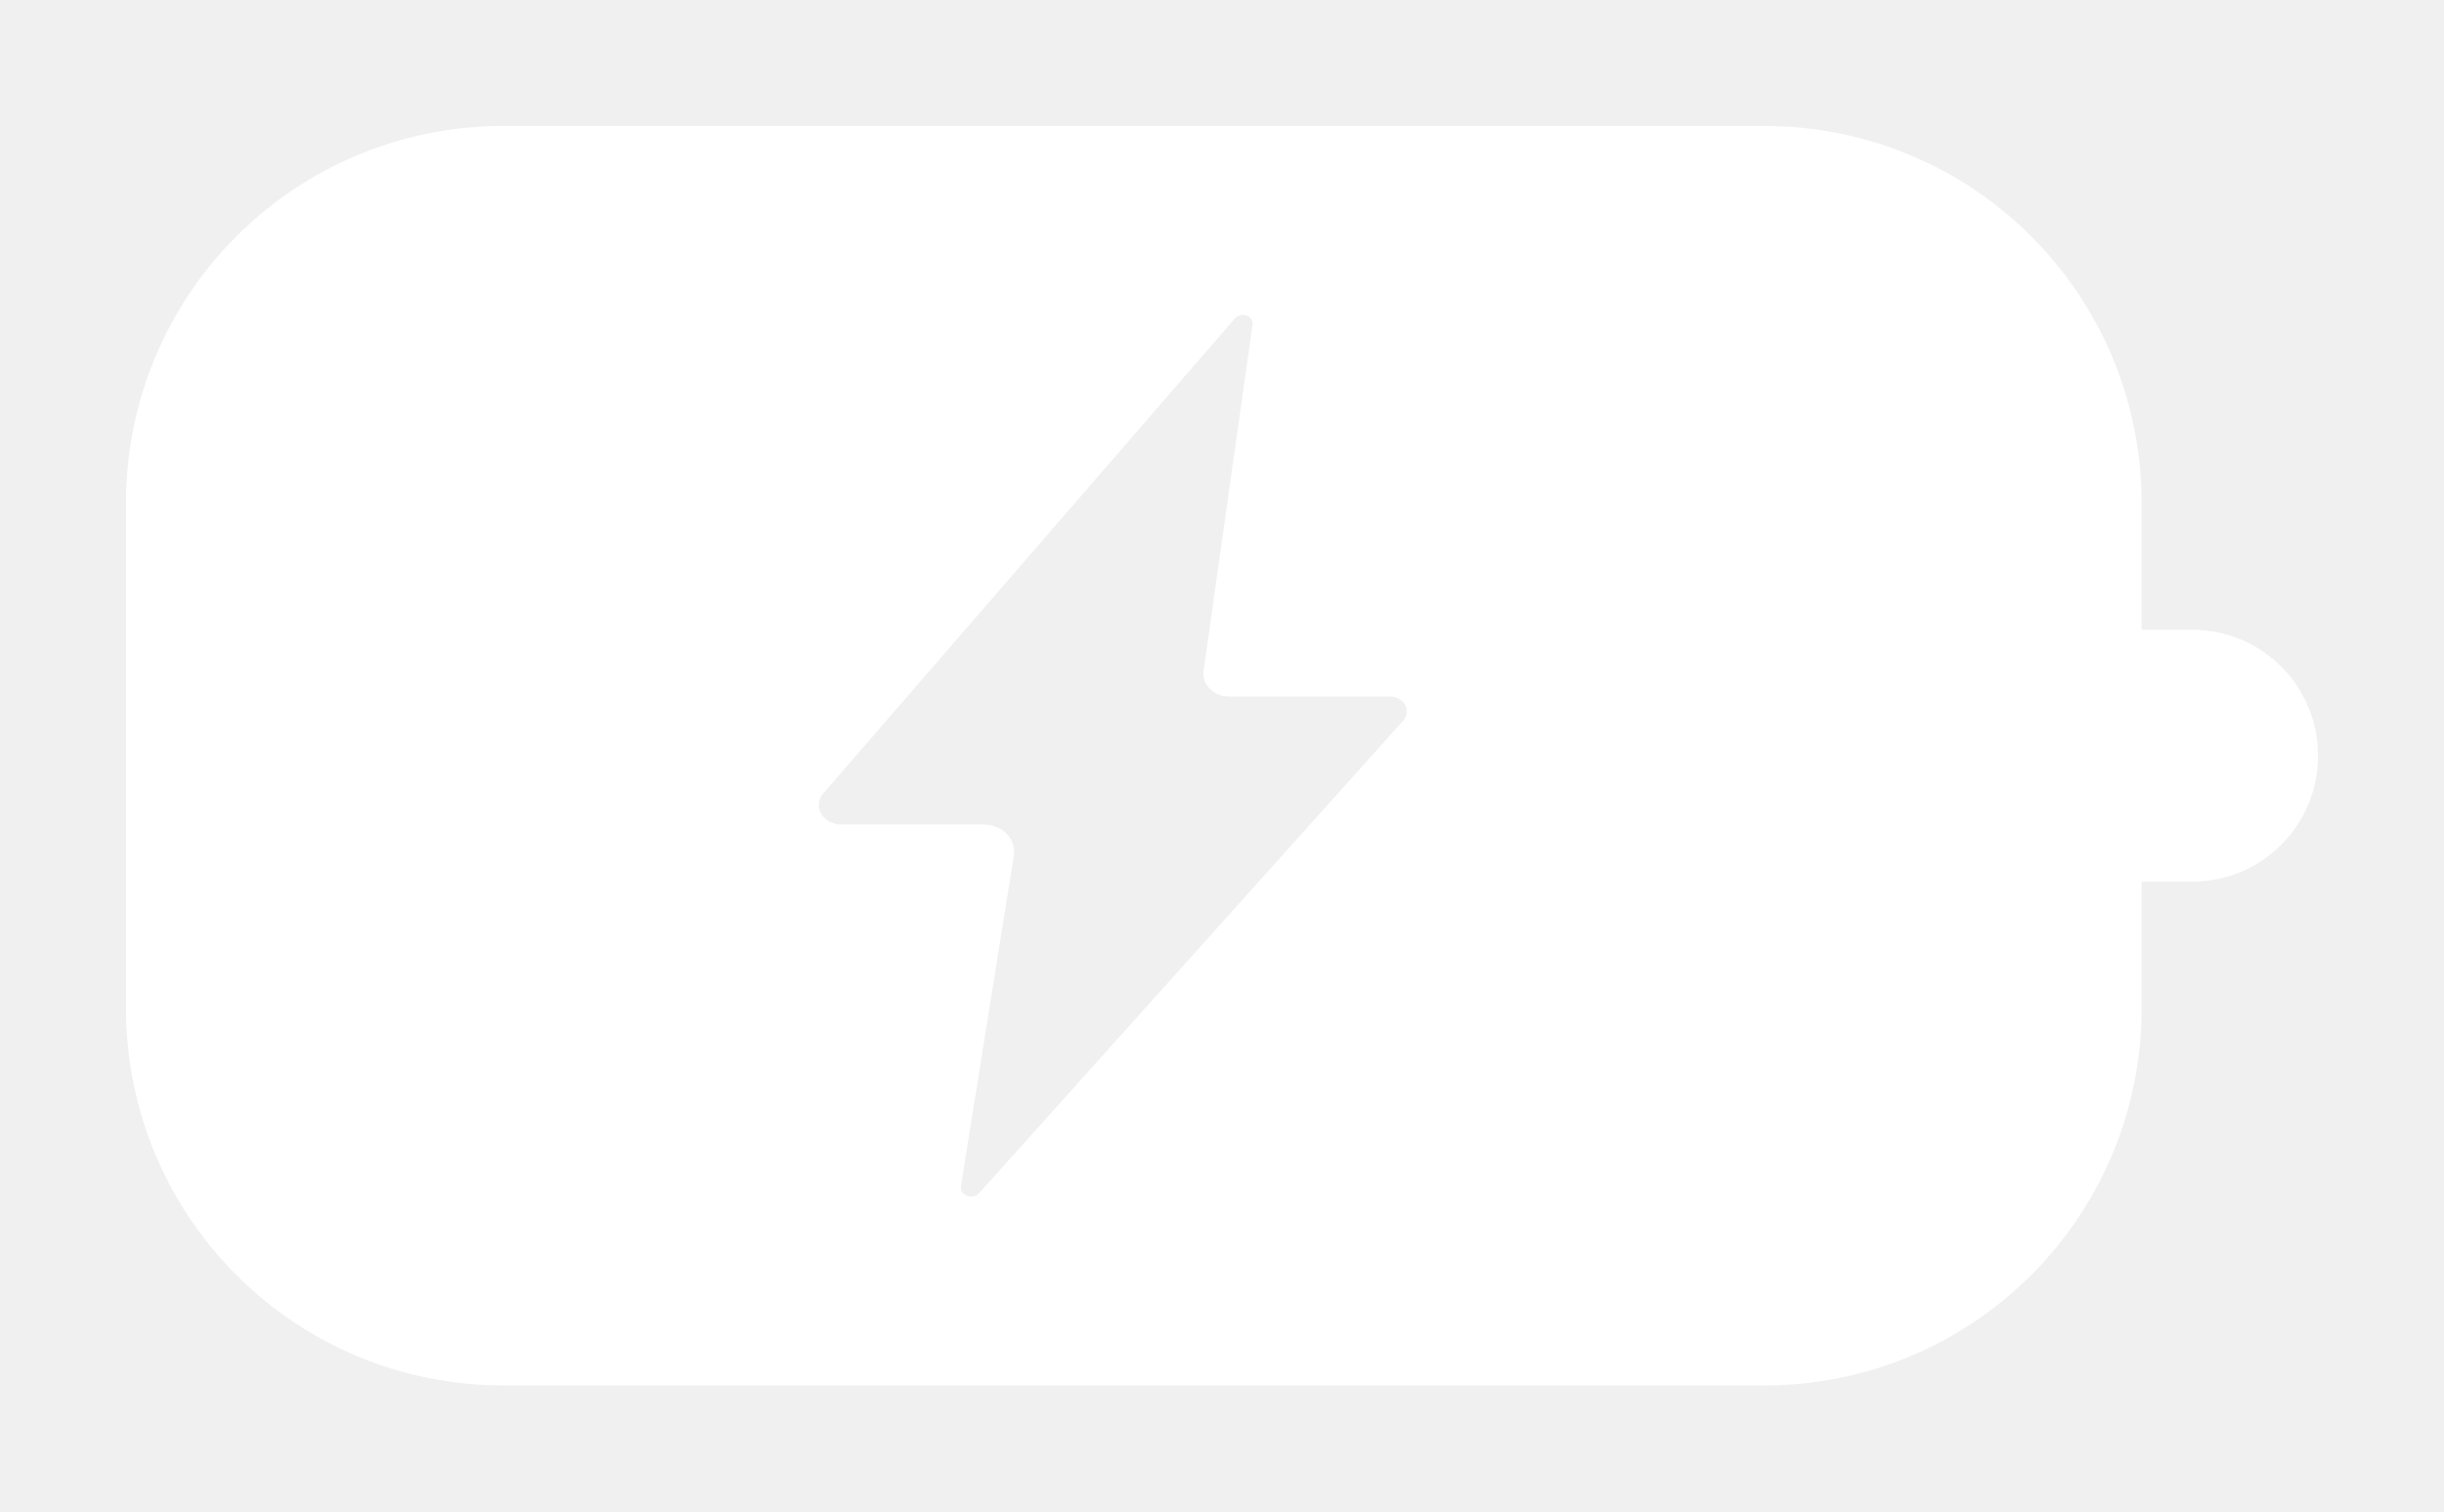
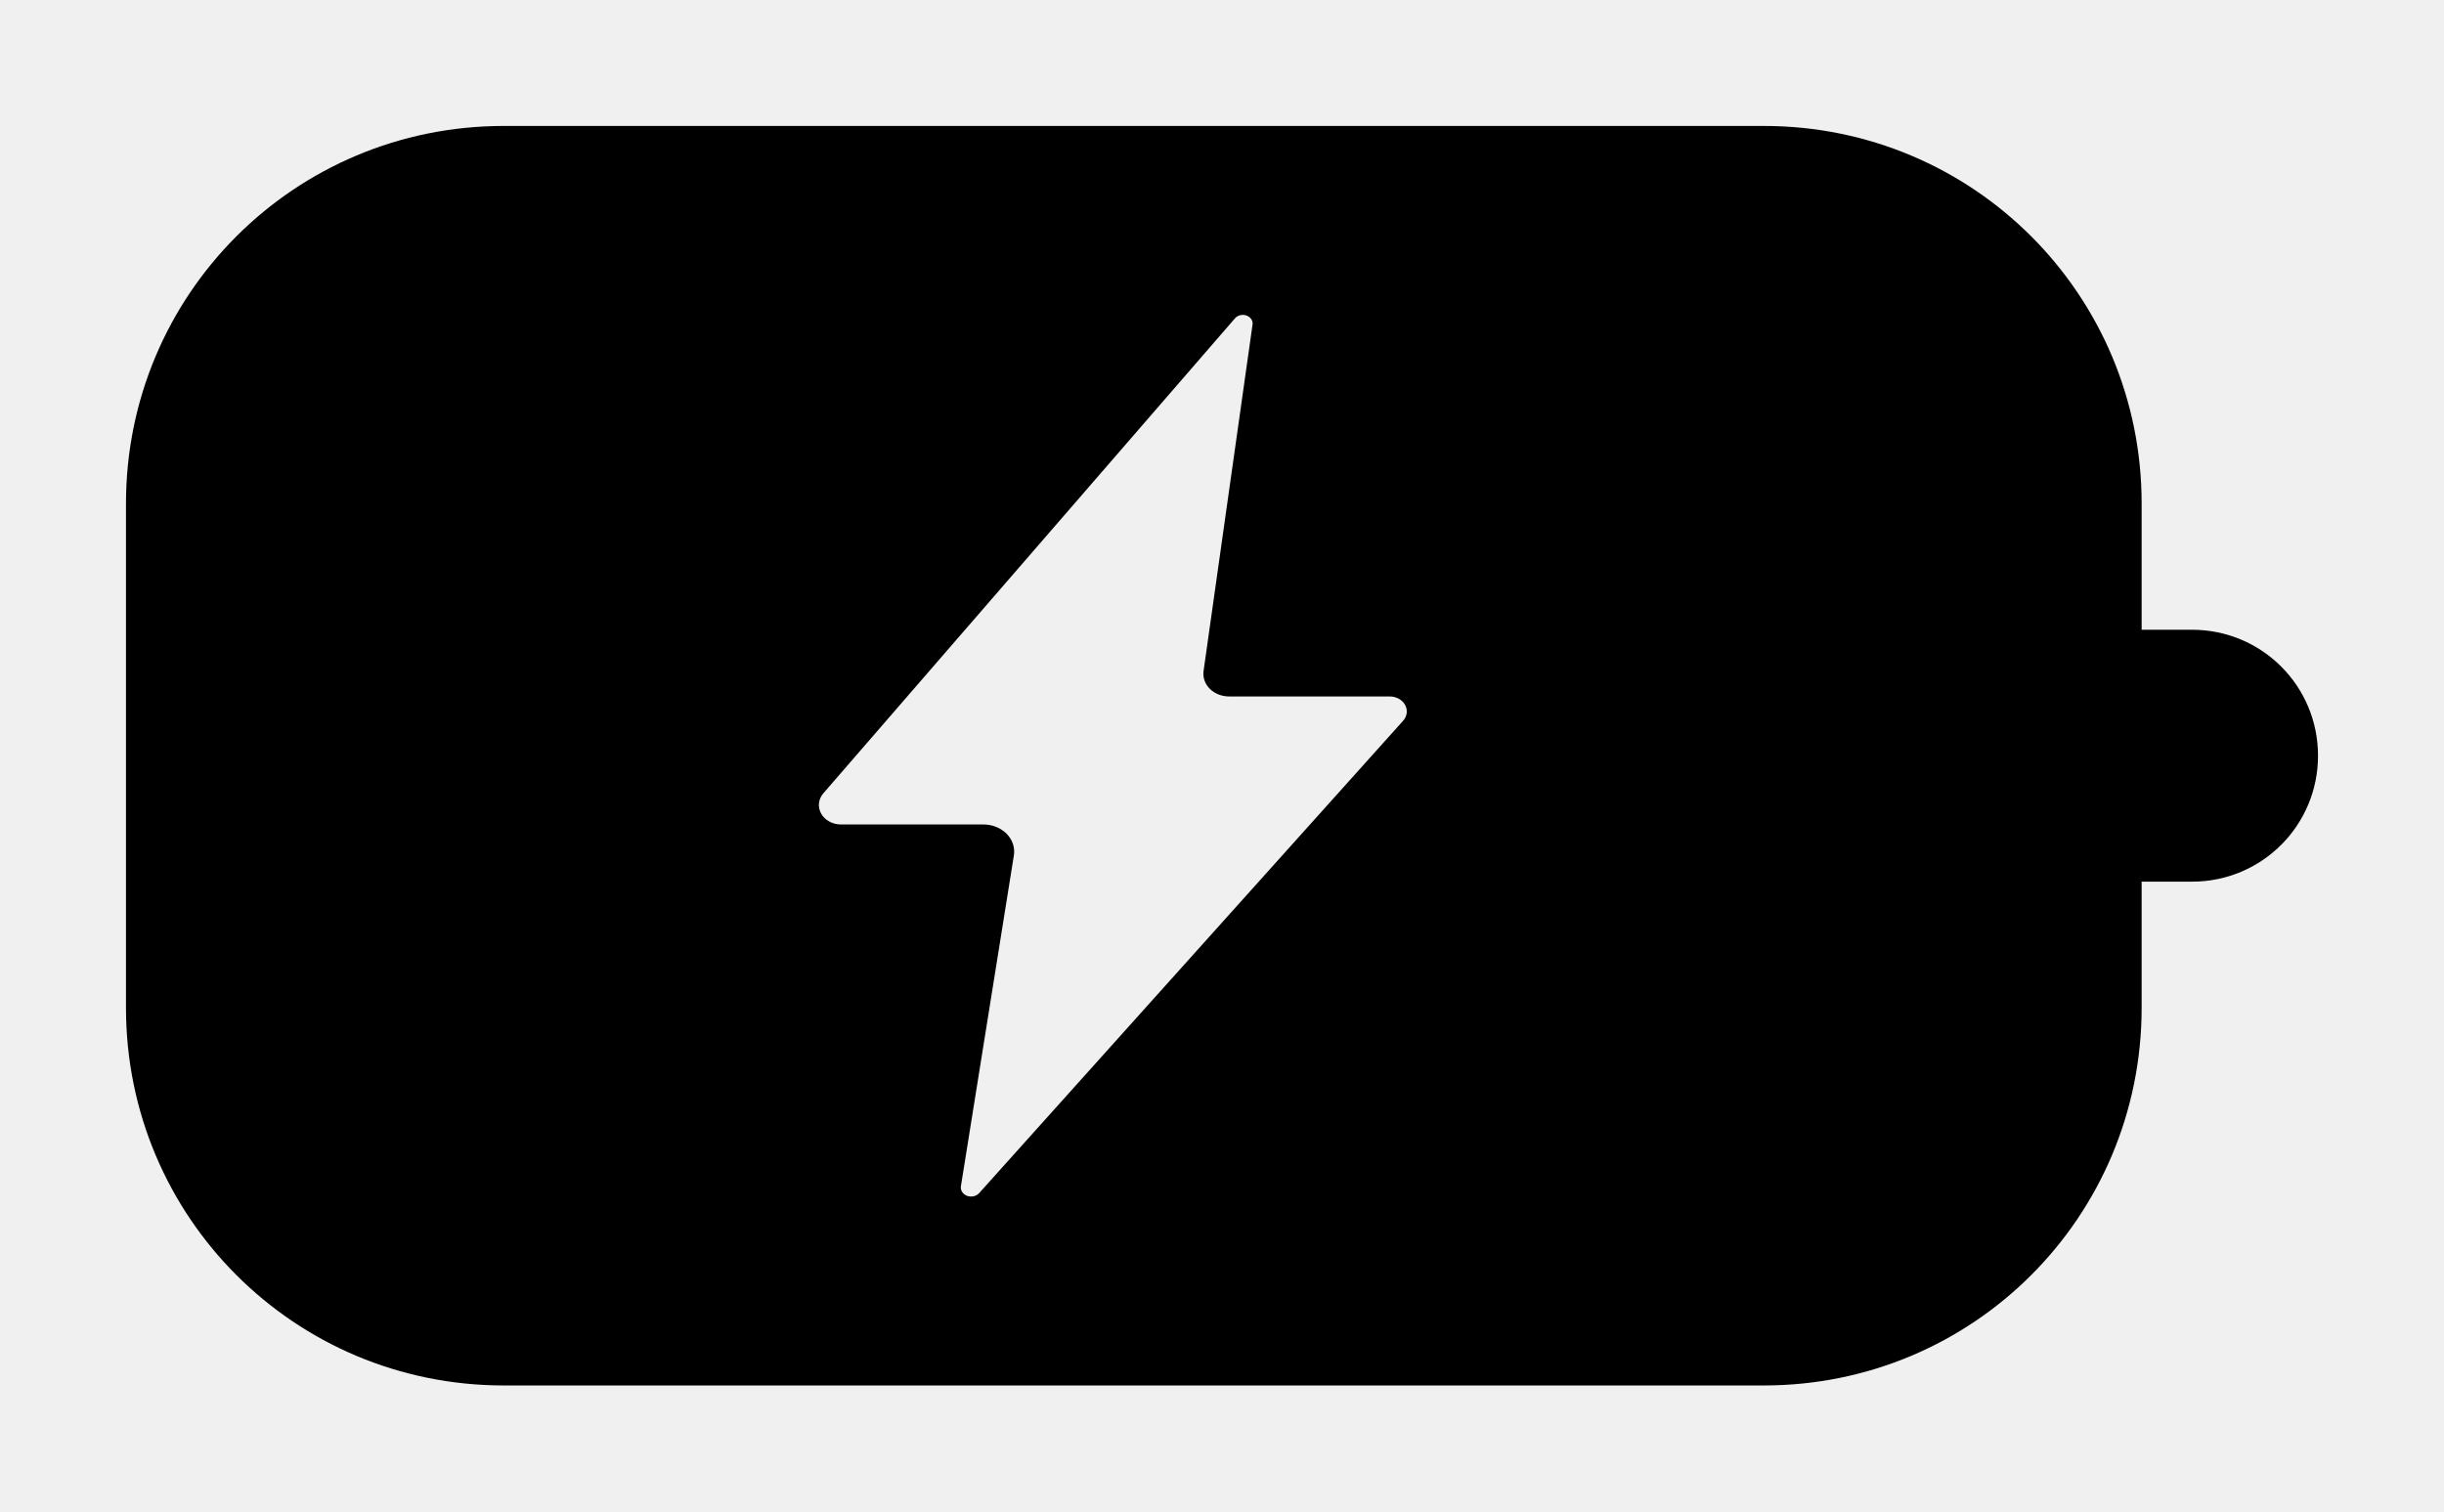
<svg xmlns="http://www.w3.org/2000/svg" width="48.5mm" height="30mm" viewBox="0 0 48.5 30" version="1.1" id="svg1">
  <defs id="defs1">
    </defs>
  <g id="layer1" style="display:inline" transform="translate(-60.00006)">
-     <path id="rect1" style="display:inline;fill:#ffffff;fill-opacity:1;stroke-width:0.931" d="M 69.997 2.5 C 65.844 2.5 62.5 5.844 62.5 9.997 L 62.5 20.002 C 62.5 24.156 65.844 27.5 69.997 27.5 L 95.003 27.5 C 99.156 27.5 102.5 24.156 102.5 20.002 L 102.5 17.5 L 103.5 17.5 C 104.885 17.5 106 16.385 106 15 C 106 13.615 104.885 12.5 103.5 12.5 L 102.5 12.5 L 102.5 9.997 C 102.5 5.844 99.156 2.5 95.003 2.5 L 69.997 2.5 z M 84.612 6.256 A 0.194 0.171 0 0 1 84.856 6.443 L 83.884 13.32 A 0.51 0.45 0 0 0 84.39 13.824 L 87.579 13.824 A 0.338 0.298 0 0 1 87.844 14.307 L 79.431 23.682 A 0.204 0.18 0 0 1 79.069 23.545 L 80.12 16.979 A 0.611 0.538 0 0 0 79.516 16.365 L 76.688 16.365 A 0.438 0.386 0 0 1 76.34 15.745 L 84.509 6.317 A 0.194 0.171 0 0 1 84.612 6.256 z " />
+     <path id="rect1" style="display:inline;fill:#000000;fill-opacity:1;stroke-width:0.931" d="M 69.997 2.5 C 65.844 2.5 62.5 5.844 62.5 9.997 L 62.5 20.002 C 62.5 24.156 65.844 27.5 69.997 27.5 L 95.003 27.5 C 99.156 27.5 102.5 24.156 102.5 20.002 L 102.5 17.5 L 103.5 17.5 C 104.885 17.5 106 16.385 106 15 C 106 13.615 104.885 12.5 103.5 12.5 L 102.5 12.5 L 102.5 9.997 C 102.5 5.844 99.156 2.5 95.003 2.5 L 69.997 2.5 z M 84.612 6.256 A 0.194 0.171 0 0 1 84.856 6.443 L 83.884 13.32 A 0.51 0.45 0 0 0 84.39 13.824 L 87.579 13.824 A 0.338 0.298 0 0 1 87.844 14.307 L 79.431 23.682 A 0.204 0.18 0 0 1 79.069 23.545 L 80.12 16.979 A 0.611 0.538 0 0 0 79.516 16.365 L 76.688 16.365 A 0.438 0.386 0 0 1 76.34 15.745 L 84.509 6.317 A 0.194 0.171 0 0 1 84.612 6.256 z " />
  </g>
</svg>
